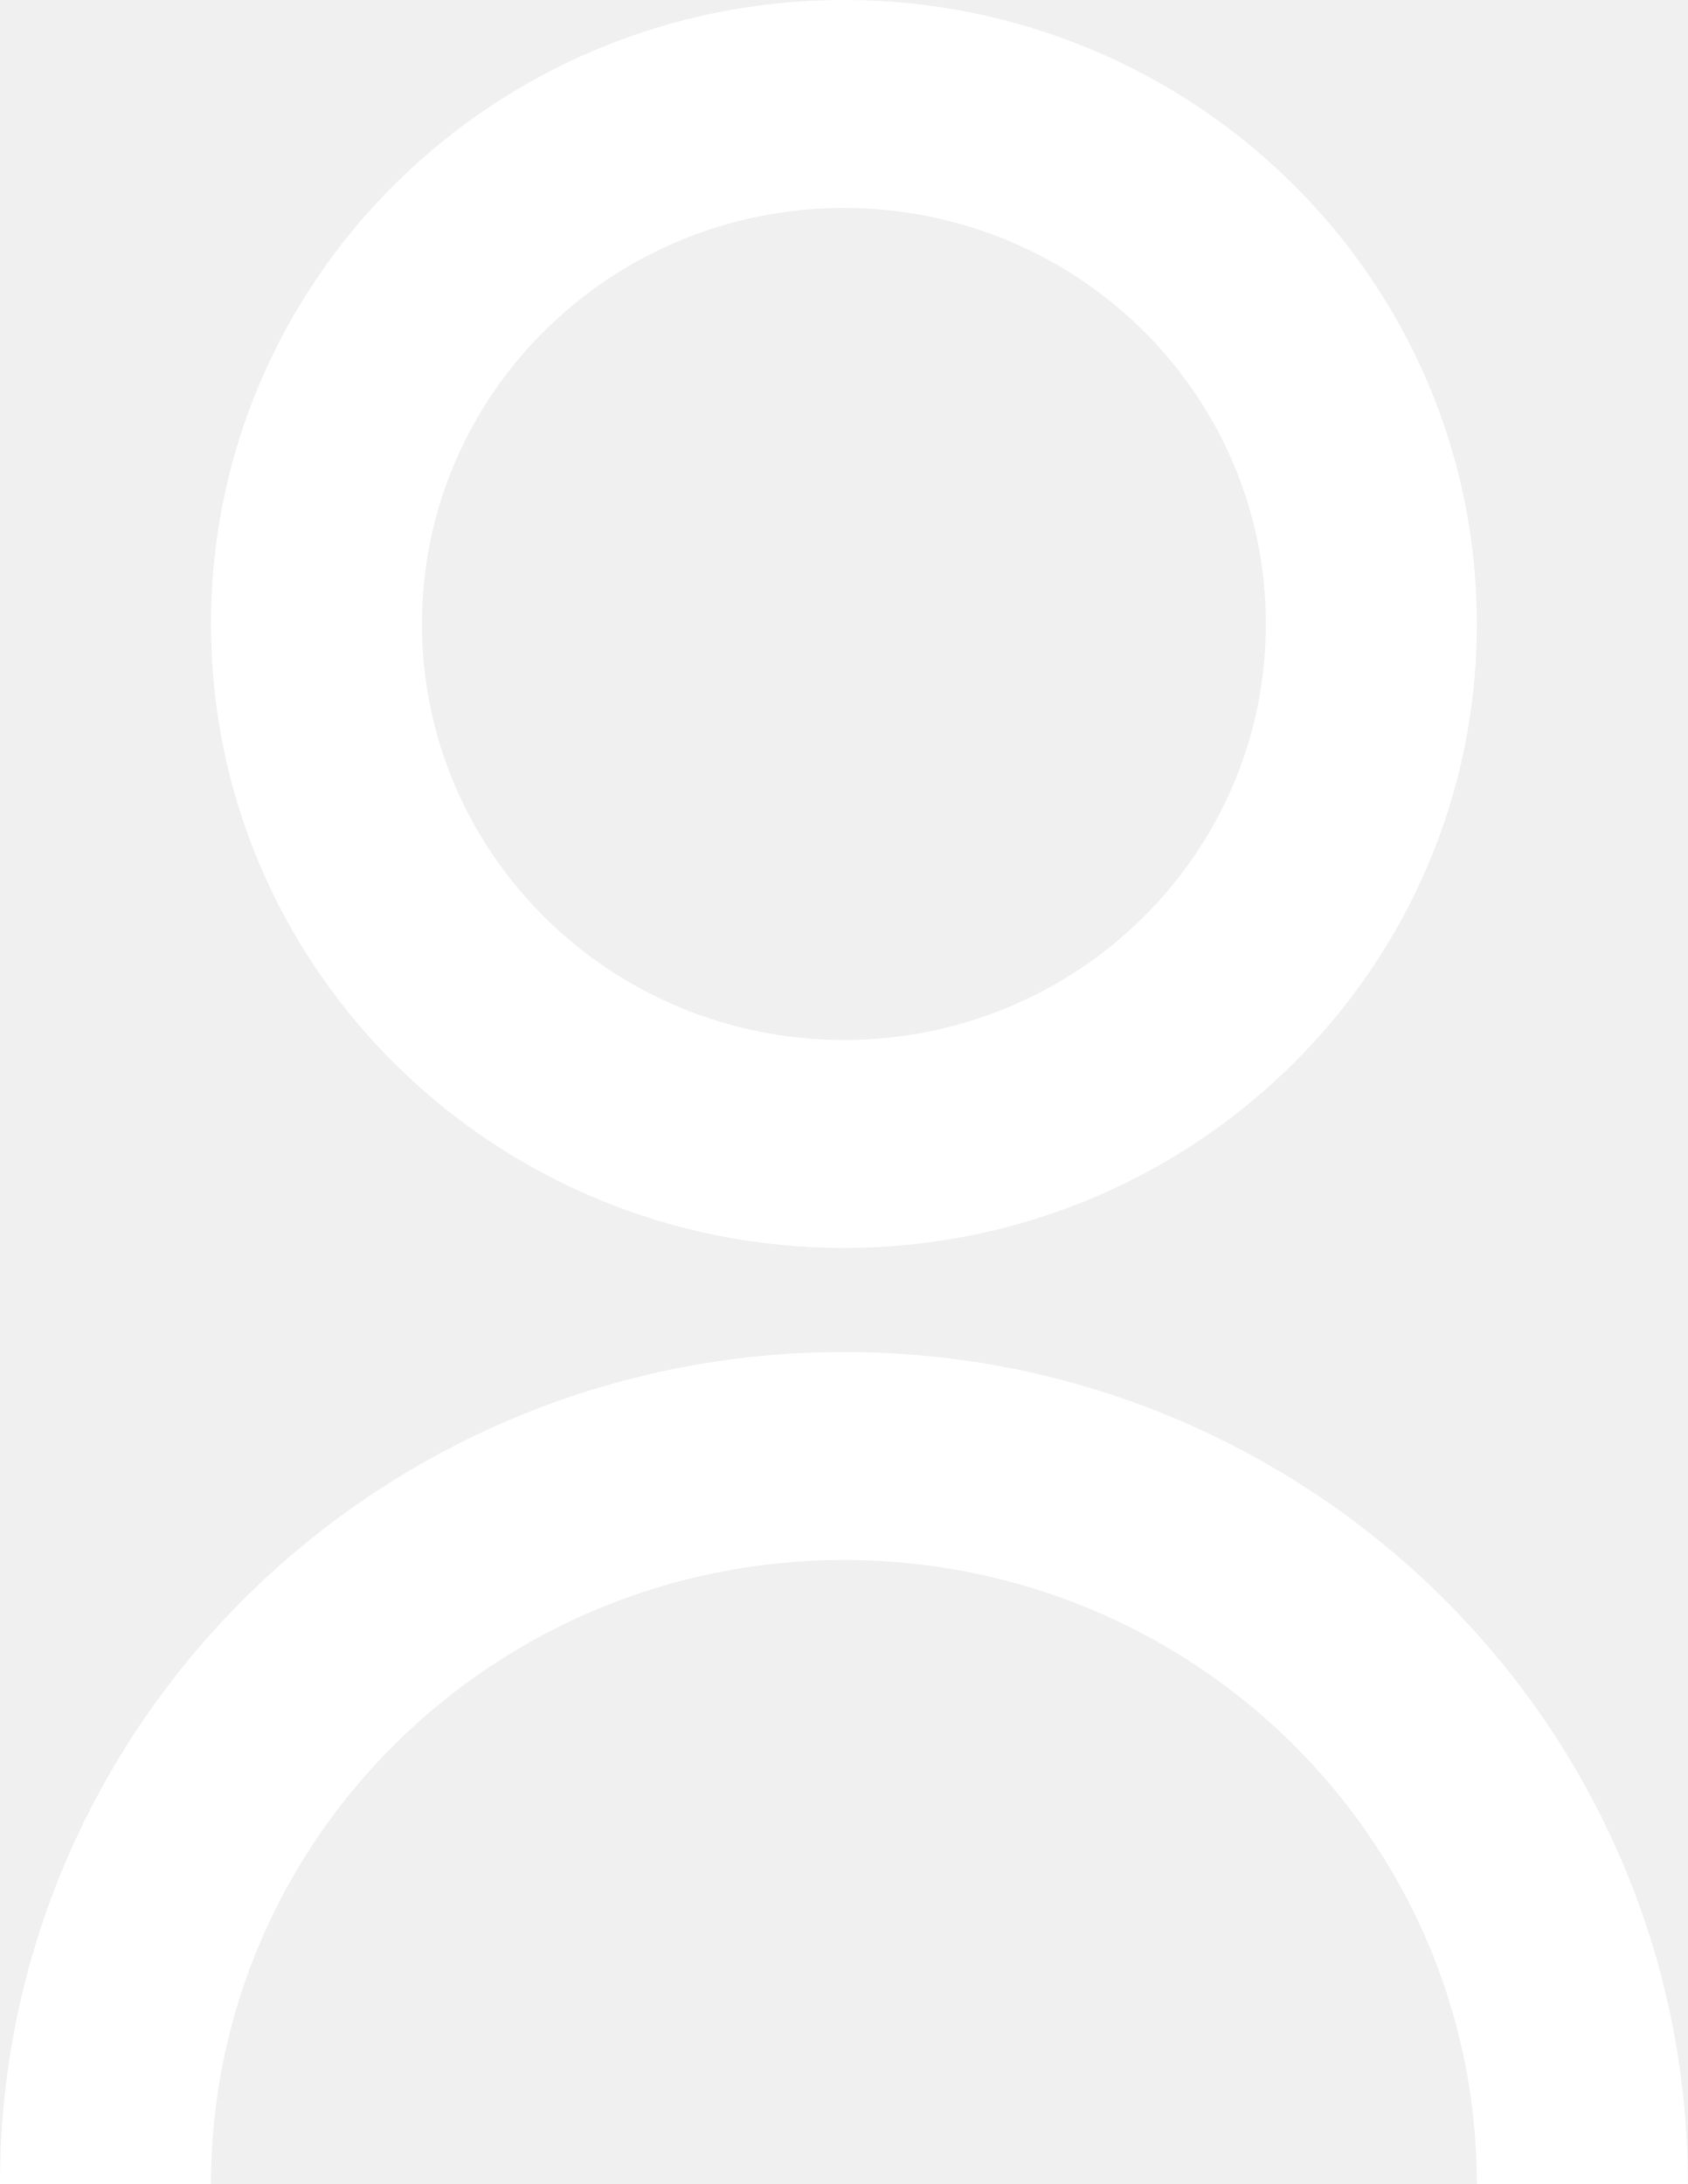
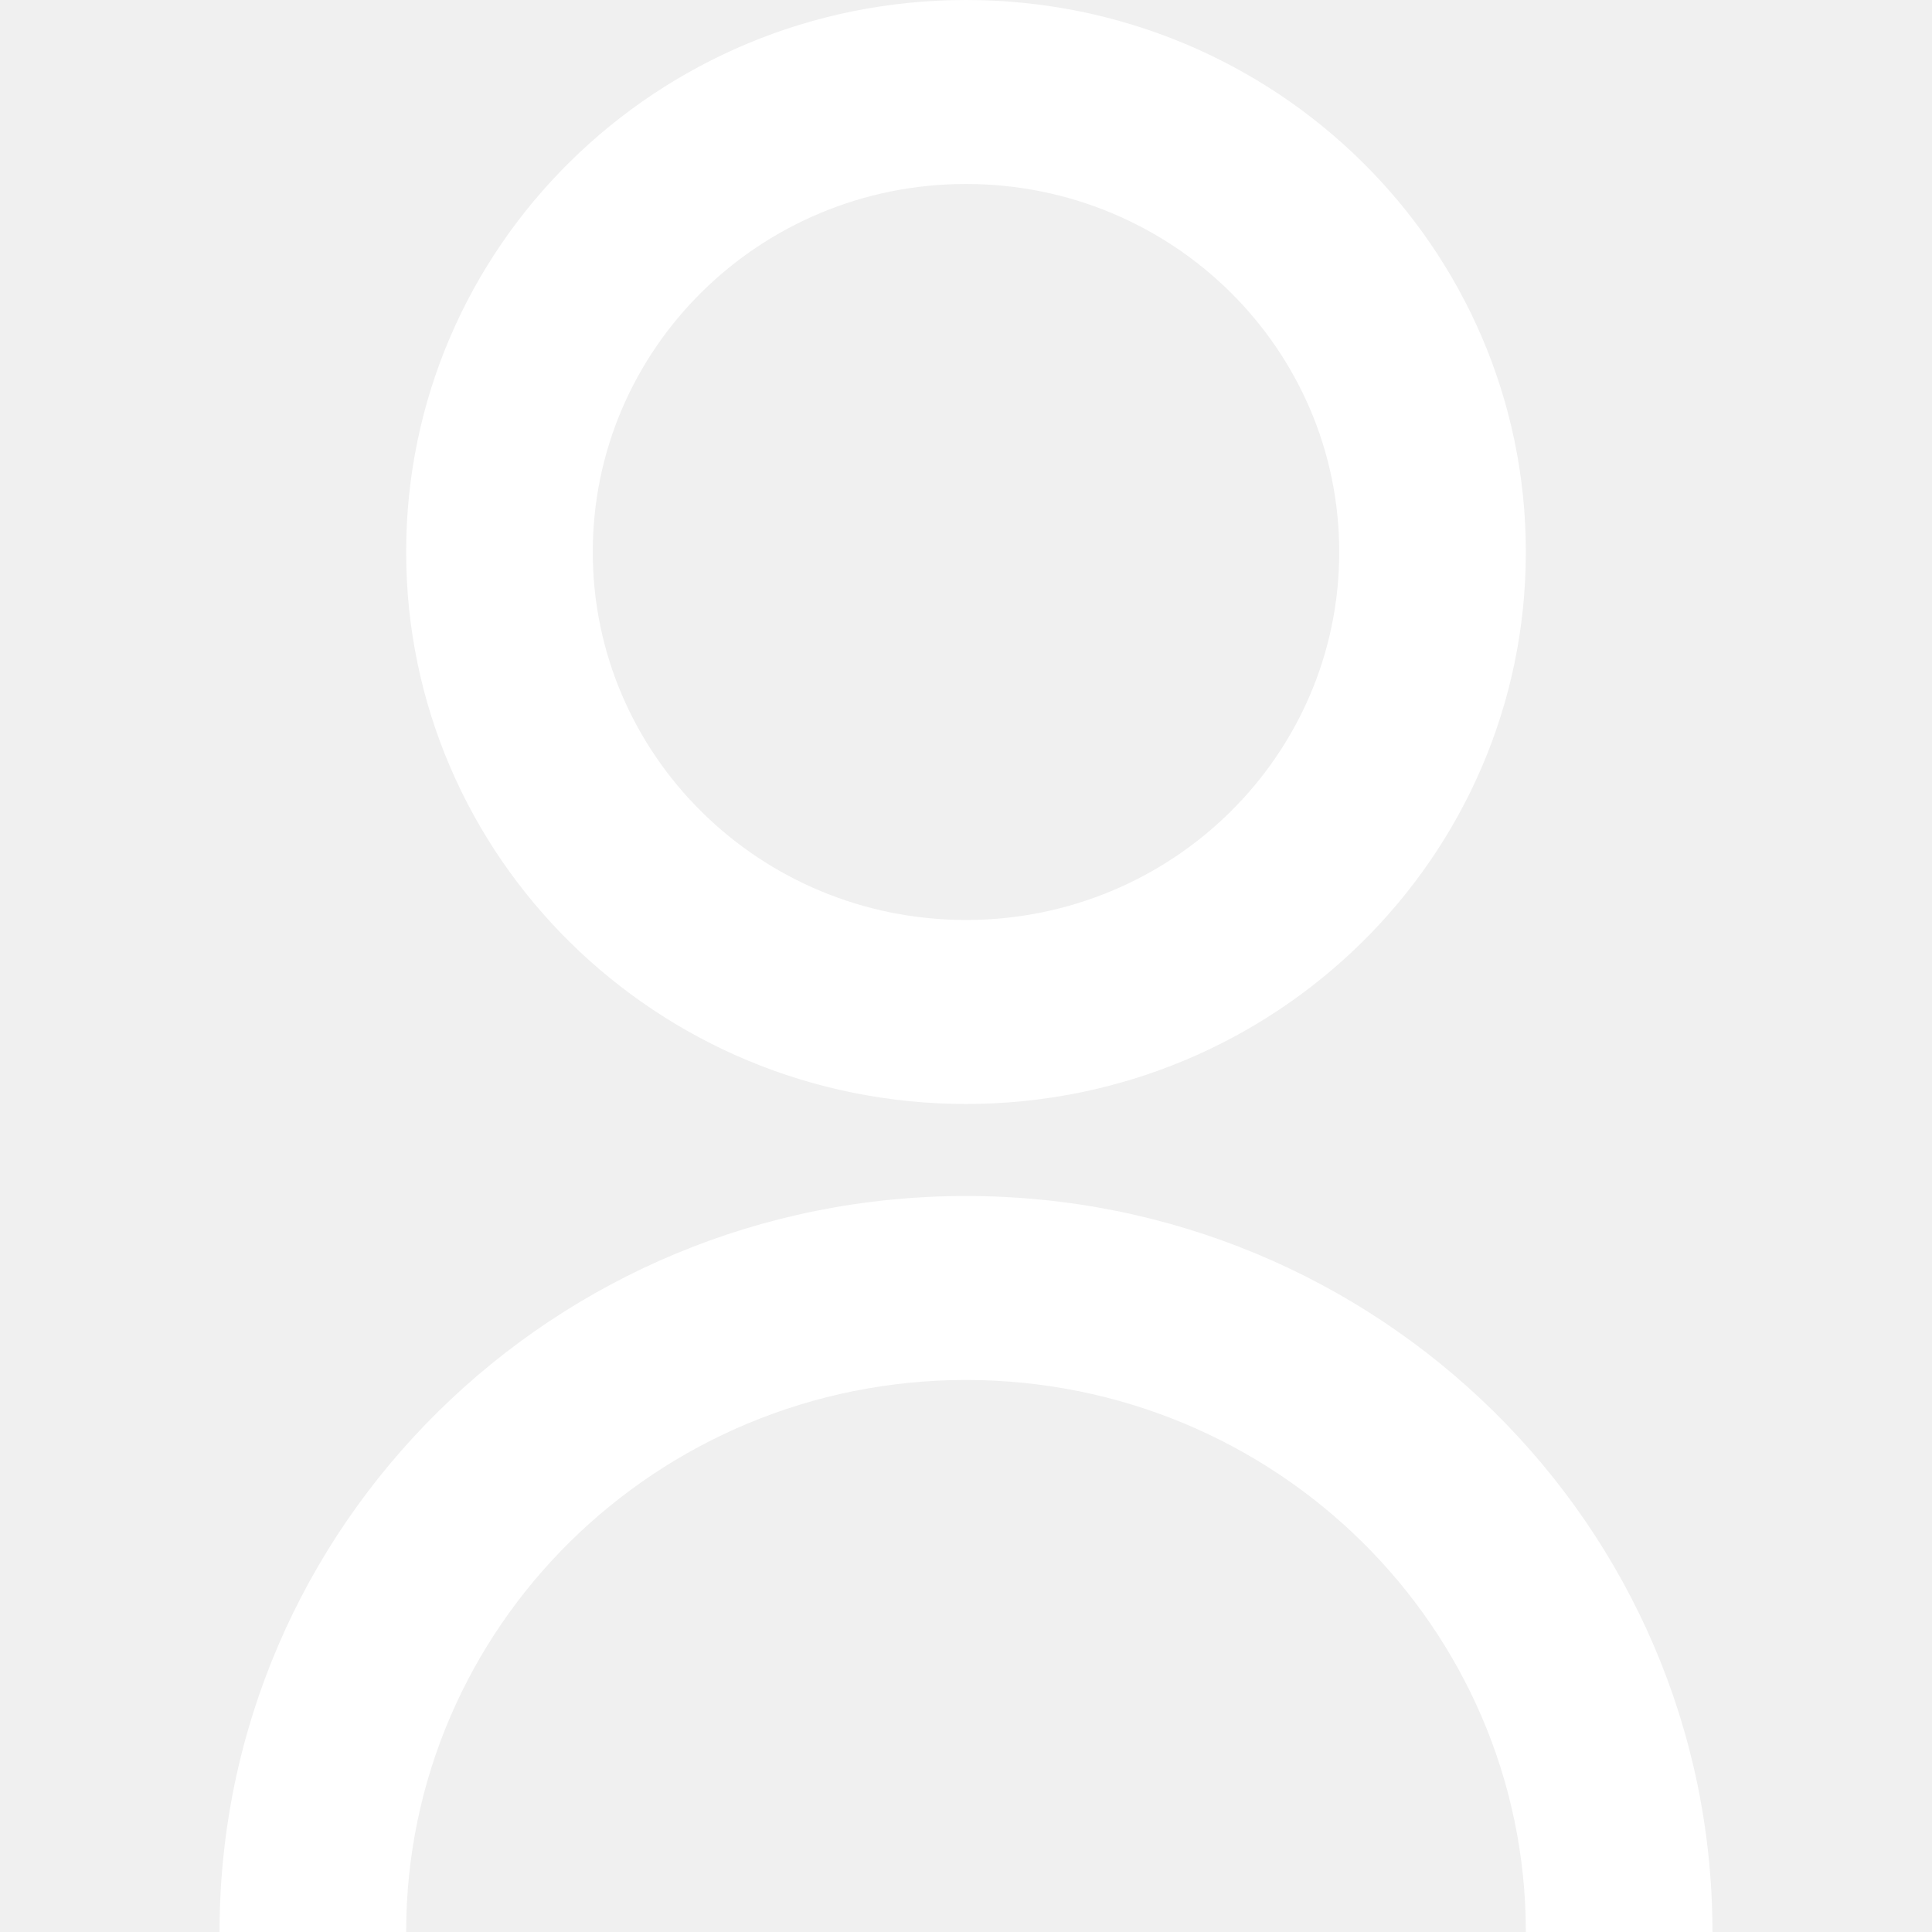
- <svg xmlns="http://www.w3.org/2000/svg" fill="none" width="17" style="-webkit-print-color-adjust:exact" id="screenshot-8b9b9140-9938-11ed-86ae-6b73ddd7d7b4" version="1.1" viewBox="4550 2590.5 17 22" height="22">
+ <svg xmlns="http://www.w3.org/2000/svg" fill="none" width="44" style="-webkit-print-color-adjust:exact" id="screenshot-8b9b9140-9938-11ed-86ae-6b73ddd7d7b4" version="1.1" viewBox="4550 2590.5 17 22" height="44">
  <g id="shape-8b9b9140-9938-11ed-86ae-6b73ddd7d7b4">
    <g class="fills" id="fills-8b9b9140-9938-11ed-86ae-6b73ddd7d7b4">
      <path rx="0" ry="0" style="fill:#ffffff; fill-opacity:1" d="M4550.000,2612.500C4550.000,2607.871,4553.806,2604.119,4558.500,2604.119C4563.194,2604.119,4567.000,2607.871,4567.000,2612.500L4564.875,2612.500C4564.875,2609.028,4562.021,2606.214,4558.500,2606.214C4554.979,2606.214,4552.125,2609.028,4552.125,2612.500L4550.000,2612.500ZZM4558.500,2603.071C4554.978,2603.071,4552.125,2600.259,4552.125,2596.786C4552.125,2593.313,4554.978,2590.500,4558.500,2590.500C4562.022,2590.500,4564.875,2593.313,4564.875,2596.786C4564.875,2600.259,4562.022,2603.071,4558.500,2603.071ZZM4558.500,2600.976C4560.848,2600.976,4562.750,2599.101,4562.750,2596.786C4562.750,2594.470,4560.848,2592.595,4558.500,2592.595C4556.152,2592.595,4554.250,2594.470,4554.250,2596.786C4554.250,2599.101,4556.152,2600.976,4558.500,2600.976ZZ">
        </path>
    </g>
  </g>
</svg>
